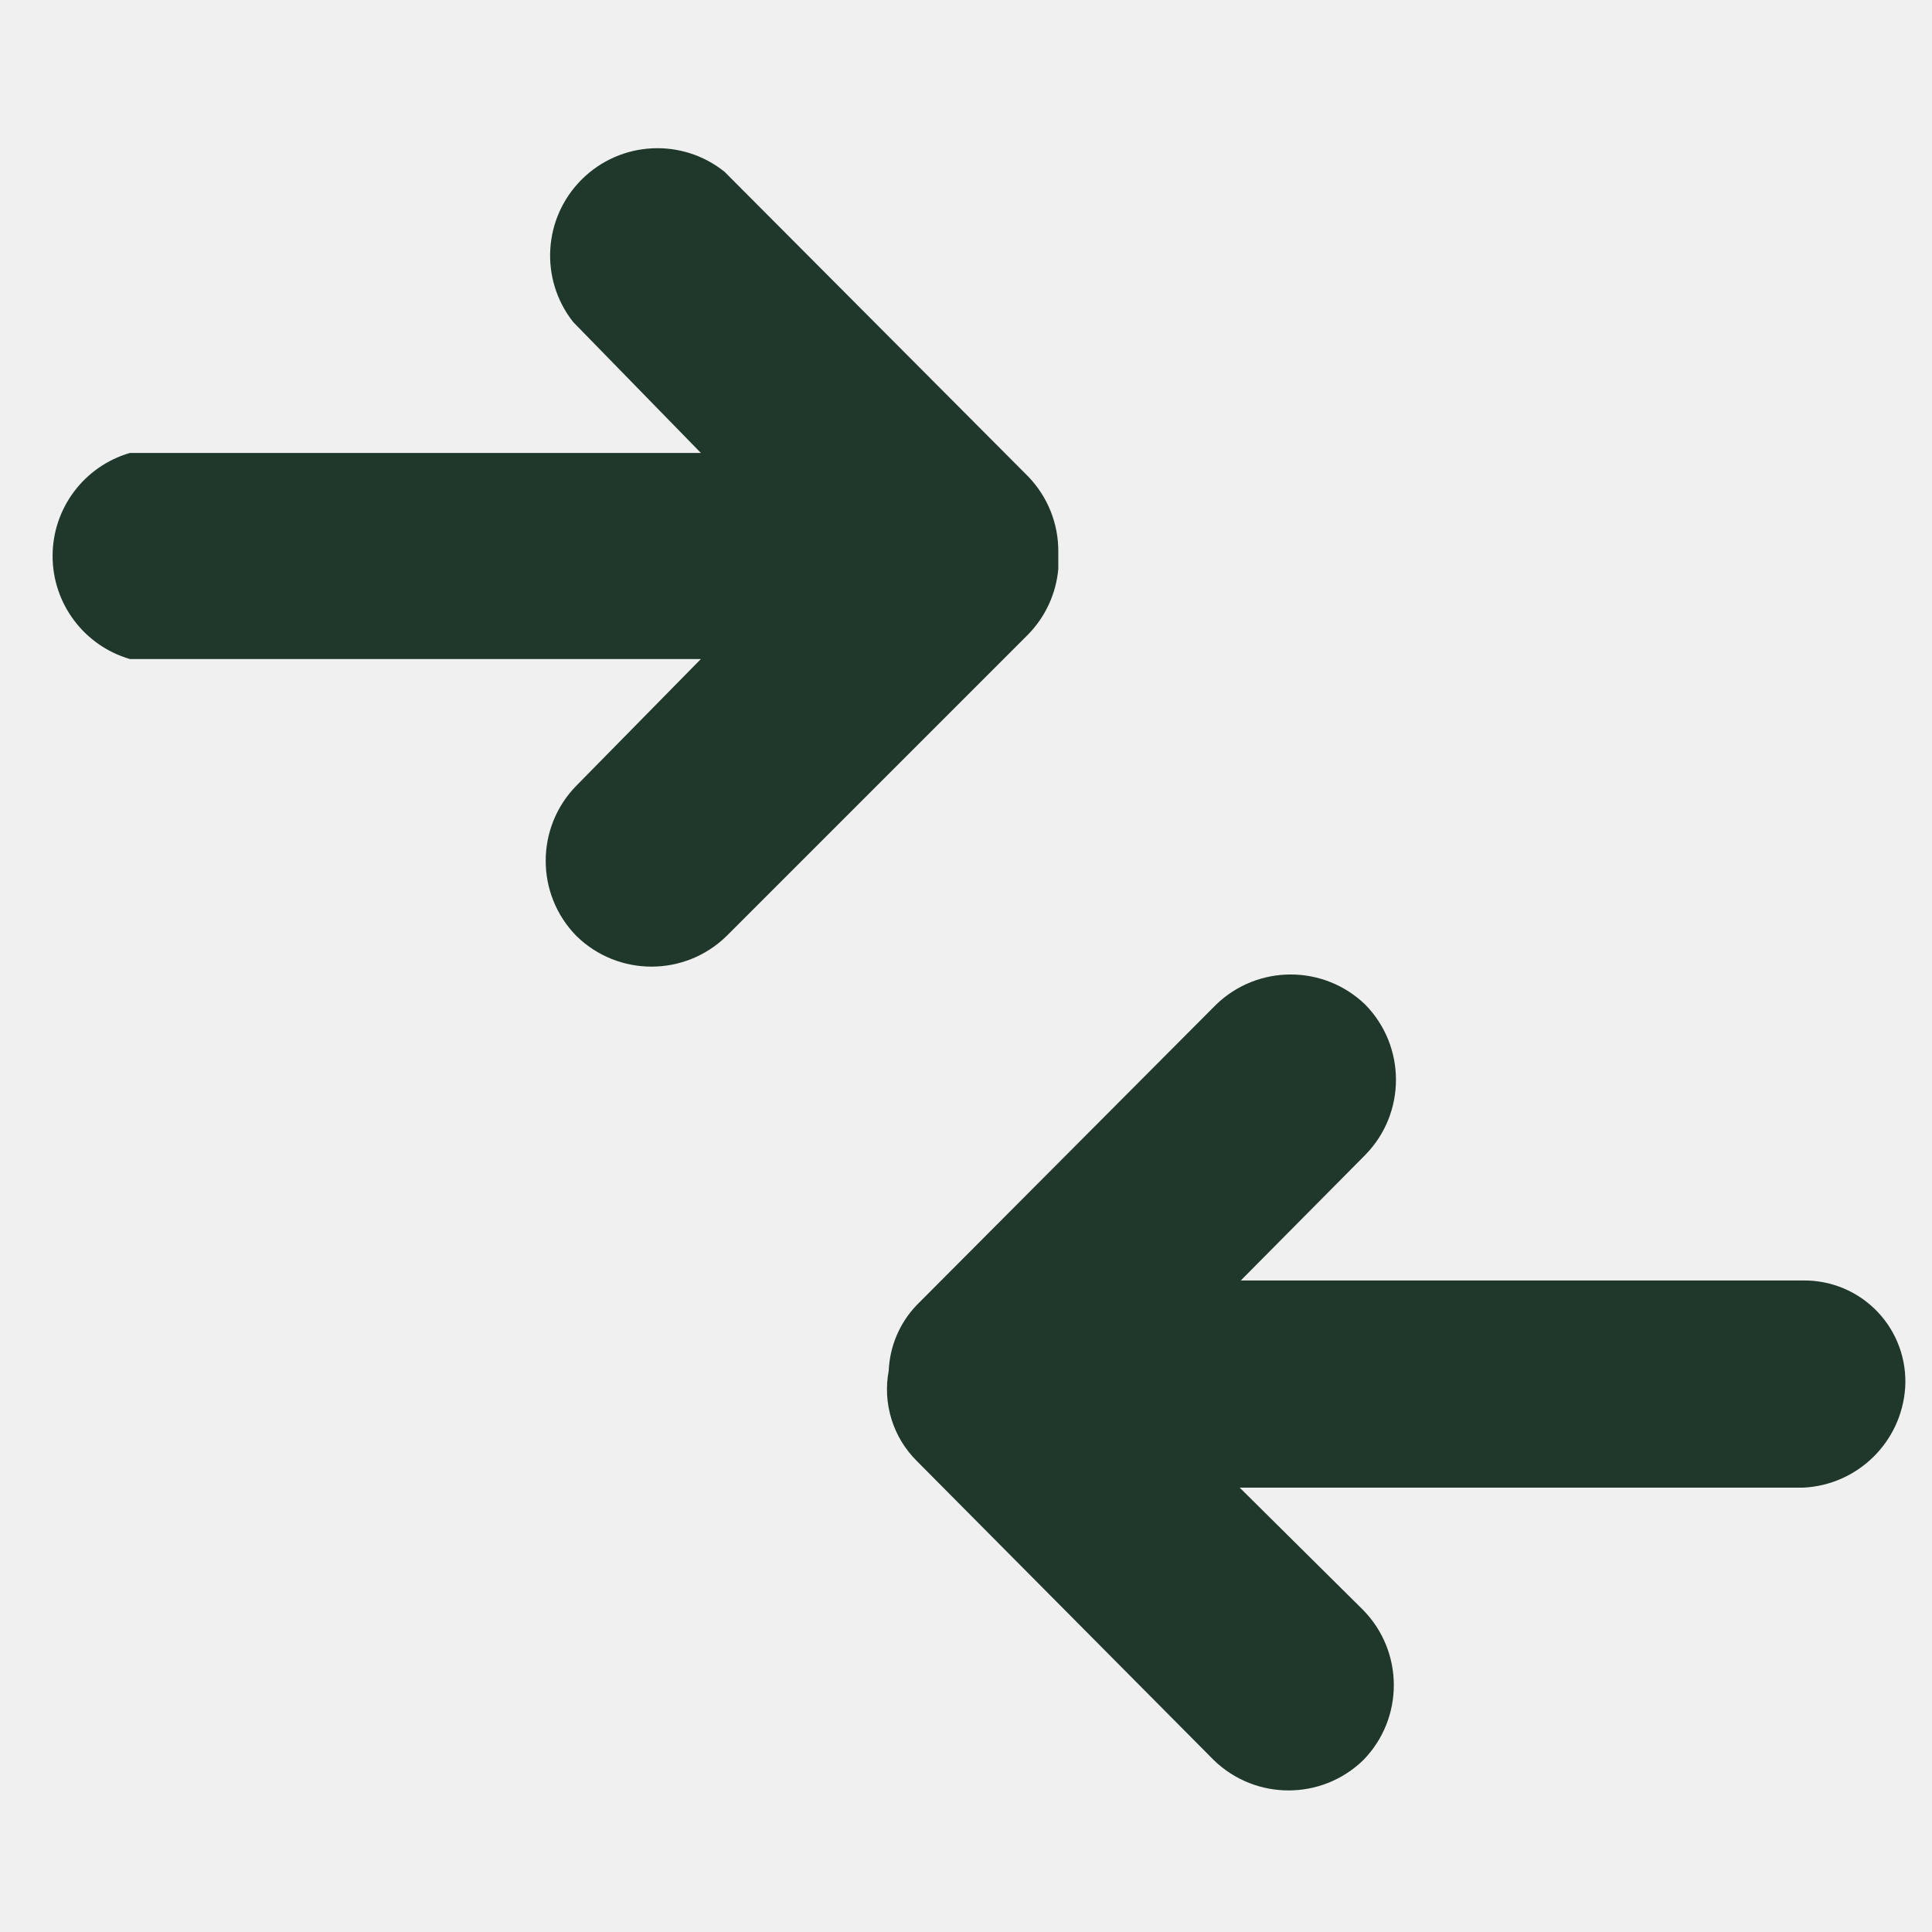
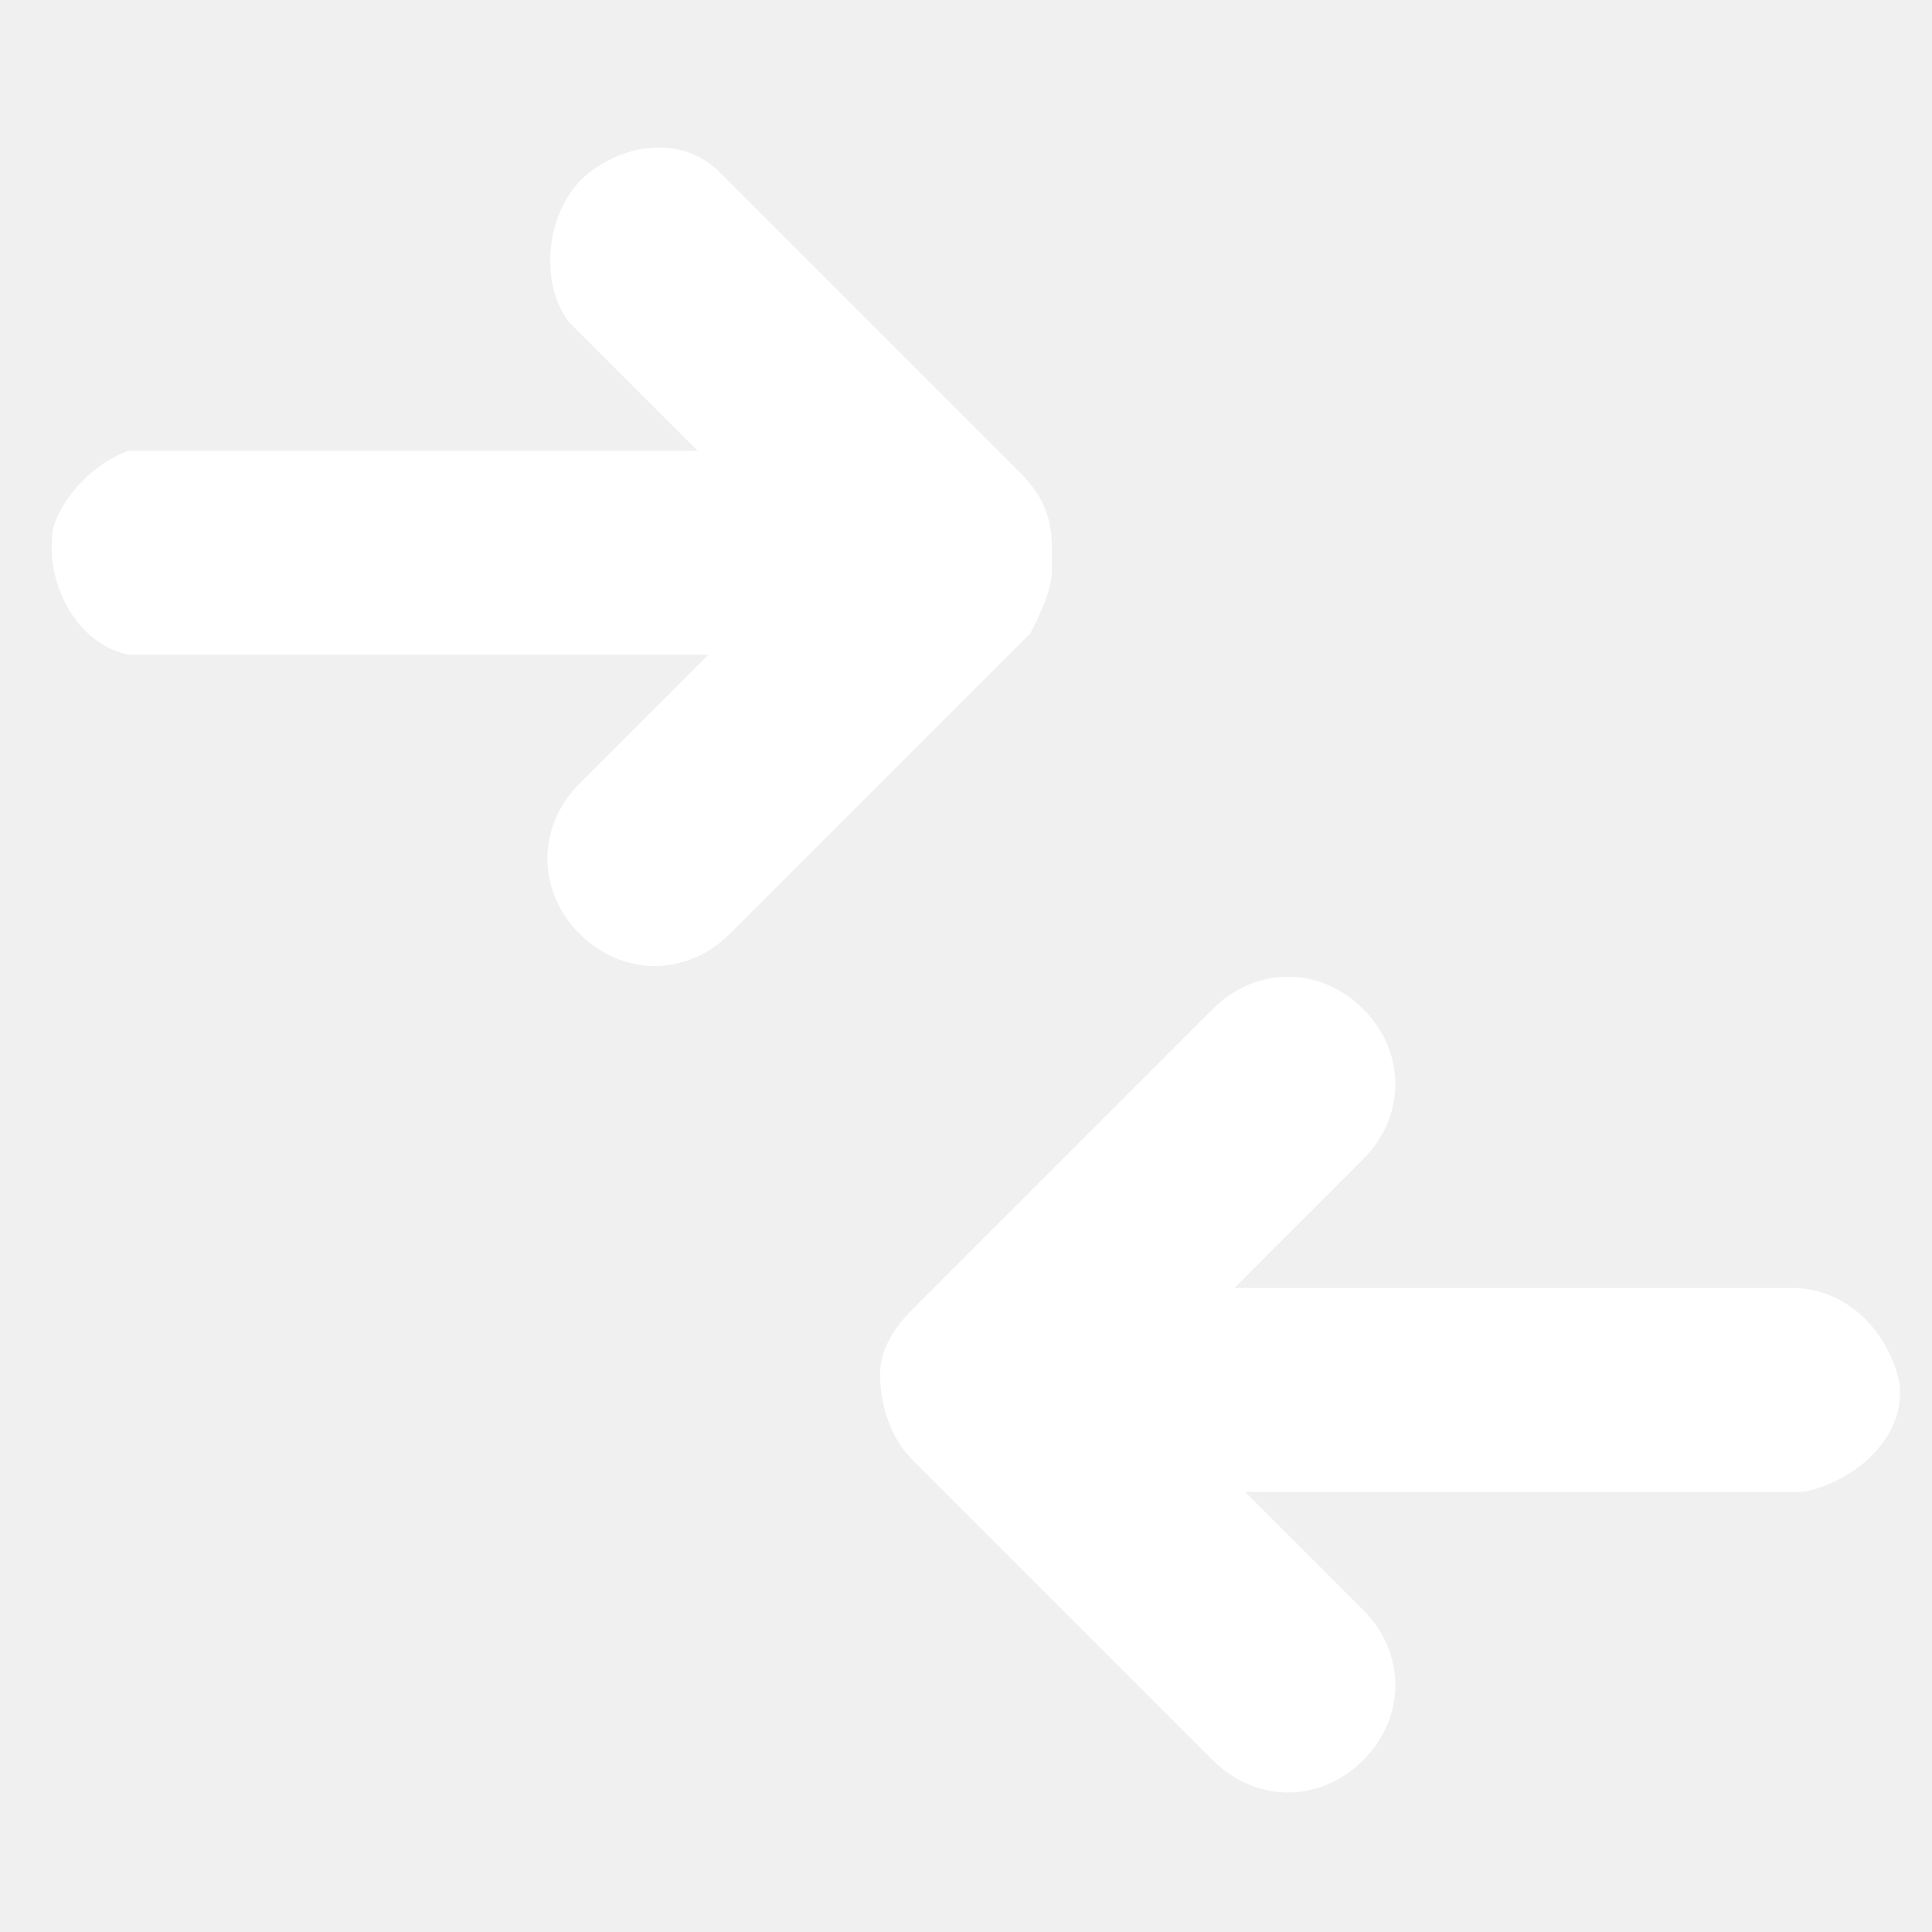
- <svg xmlns="http://www.w3.org/2000/svg" id="aaa8d0ce-75b3-4663-9b05-3ffefc1d6c24" data-name="Ebene 1" viewBox="0 0 18 18">
-   <defs>
-     <style>.aebe15d1-7662-4213-8c7b-661068079403{fill:#1f382b;fill-rule:evenodd;}</style>
-   </defs>
-   <path class="aebe15d1-7662-4213-8c7b-661068079403" d="M16.8,13.86H11.55L12.7,15a1,1,0,0,1,0,1.4,1,1,0,0,1-1.39,0h0L8.54,13.61a.94.94,0,0,1-.26-.84.94.94,0,0,1,.26-.61l2.79-2.8a1,1,0,0,1,1.39,0h0a1,1,0,0,1,0,1.4l-1.16,1.17H16.8a.94.94,0,0,1,.95,1v0A1,1,0,0,1,16.8,13.86ZM9.58,5.91,6.77,8.72a1,1,0,0,1-1.4,0h0a1,1,0,0,1,0-1.4L6.53,6.14H1.21a1,1,0,0,1,0-1.92H6.53L5.34,3A1,1,0,0,1,6.75,1.6h0L9.58,4.44a1,1,0,0,1,.28.7v.1s0,0,0,.06A1,1,0,0,1,9.58,5.91Z" />
+ <svg xmlns="http://www.w3.org/2000/svg" version="1.1" id="aaa8d0ce-75b3-4663-9b05-3ffefc1d6c24" x="0px" y="0px" viewBox="0 0 18 18" style="enable-background:new 0 0 18 18;" xml:space="preserve">
+   <style type="text/css">
+ 	.st0{fill-rule:evenodd;clip-rule:evenodd;fill:#FFFFFF;}
+ </style>
+   <path class="st0" d="M16.8,13.9h-5.2l1.1,1.1c0.4,0.4,0.4,1,0,1.4c-0.4,0.4-1,0.4-1.4,0l0,0l-2.8-2.8c-0.2-0.2-0.3-0.5-0.3-0.8  c0-0.2,0.1-0.4,0.3-0.6l2.8-2.8c0.4-0.4,1-0.4,1.4,0l0,0c0.4,0.4,0.4,1,0,1.4l-1.2,1.2h5.2c0.5,0,0.9,0.4,1,0.9c0,0,0,0,0,0.1l0,0  C17.7,13.4,17.3,13.8,16.8,13.9z M9.6,5.9L6.8,8.7c-0.4,0.4-1,0.4-1.4,0l0,0C5,8.3,5,7.7,5.4,7.3l1.2-1.2H1.2C0.7,6,0.4,5.4,0.5,4.9  c0.1-0.3,0.4-0.6,0.7-0.7h5.3L5.3,3C5,2.6,5.1,1.9,5.5,1.6c0.4-0.3,0.9-0.3,1.2,0l0,0l2.8,2.8c0.2,0.2,0.3,0.4,0.3,0.7v0.1  c0,0,0,0,0,0.1C9.8,5.5,9.7,5.7,9.6,5.9z" />
</svg>
